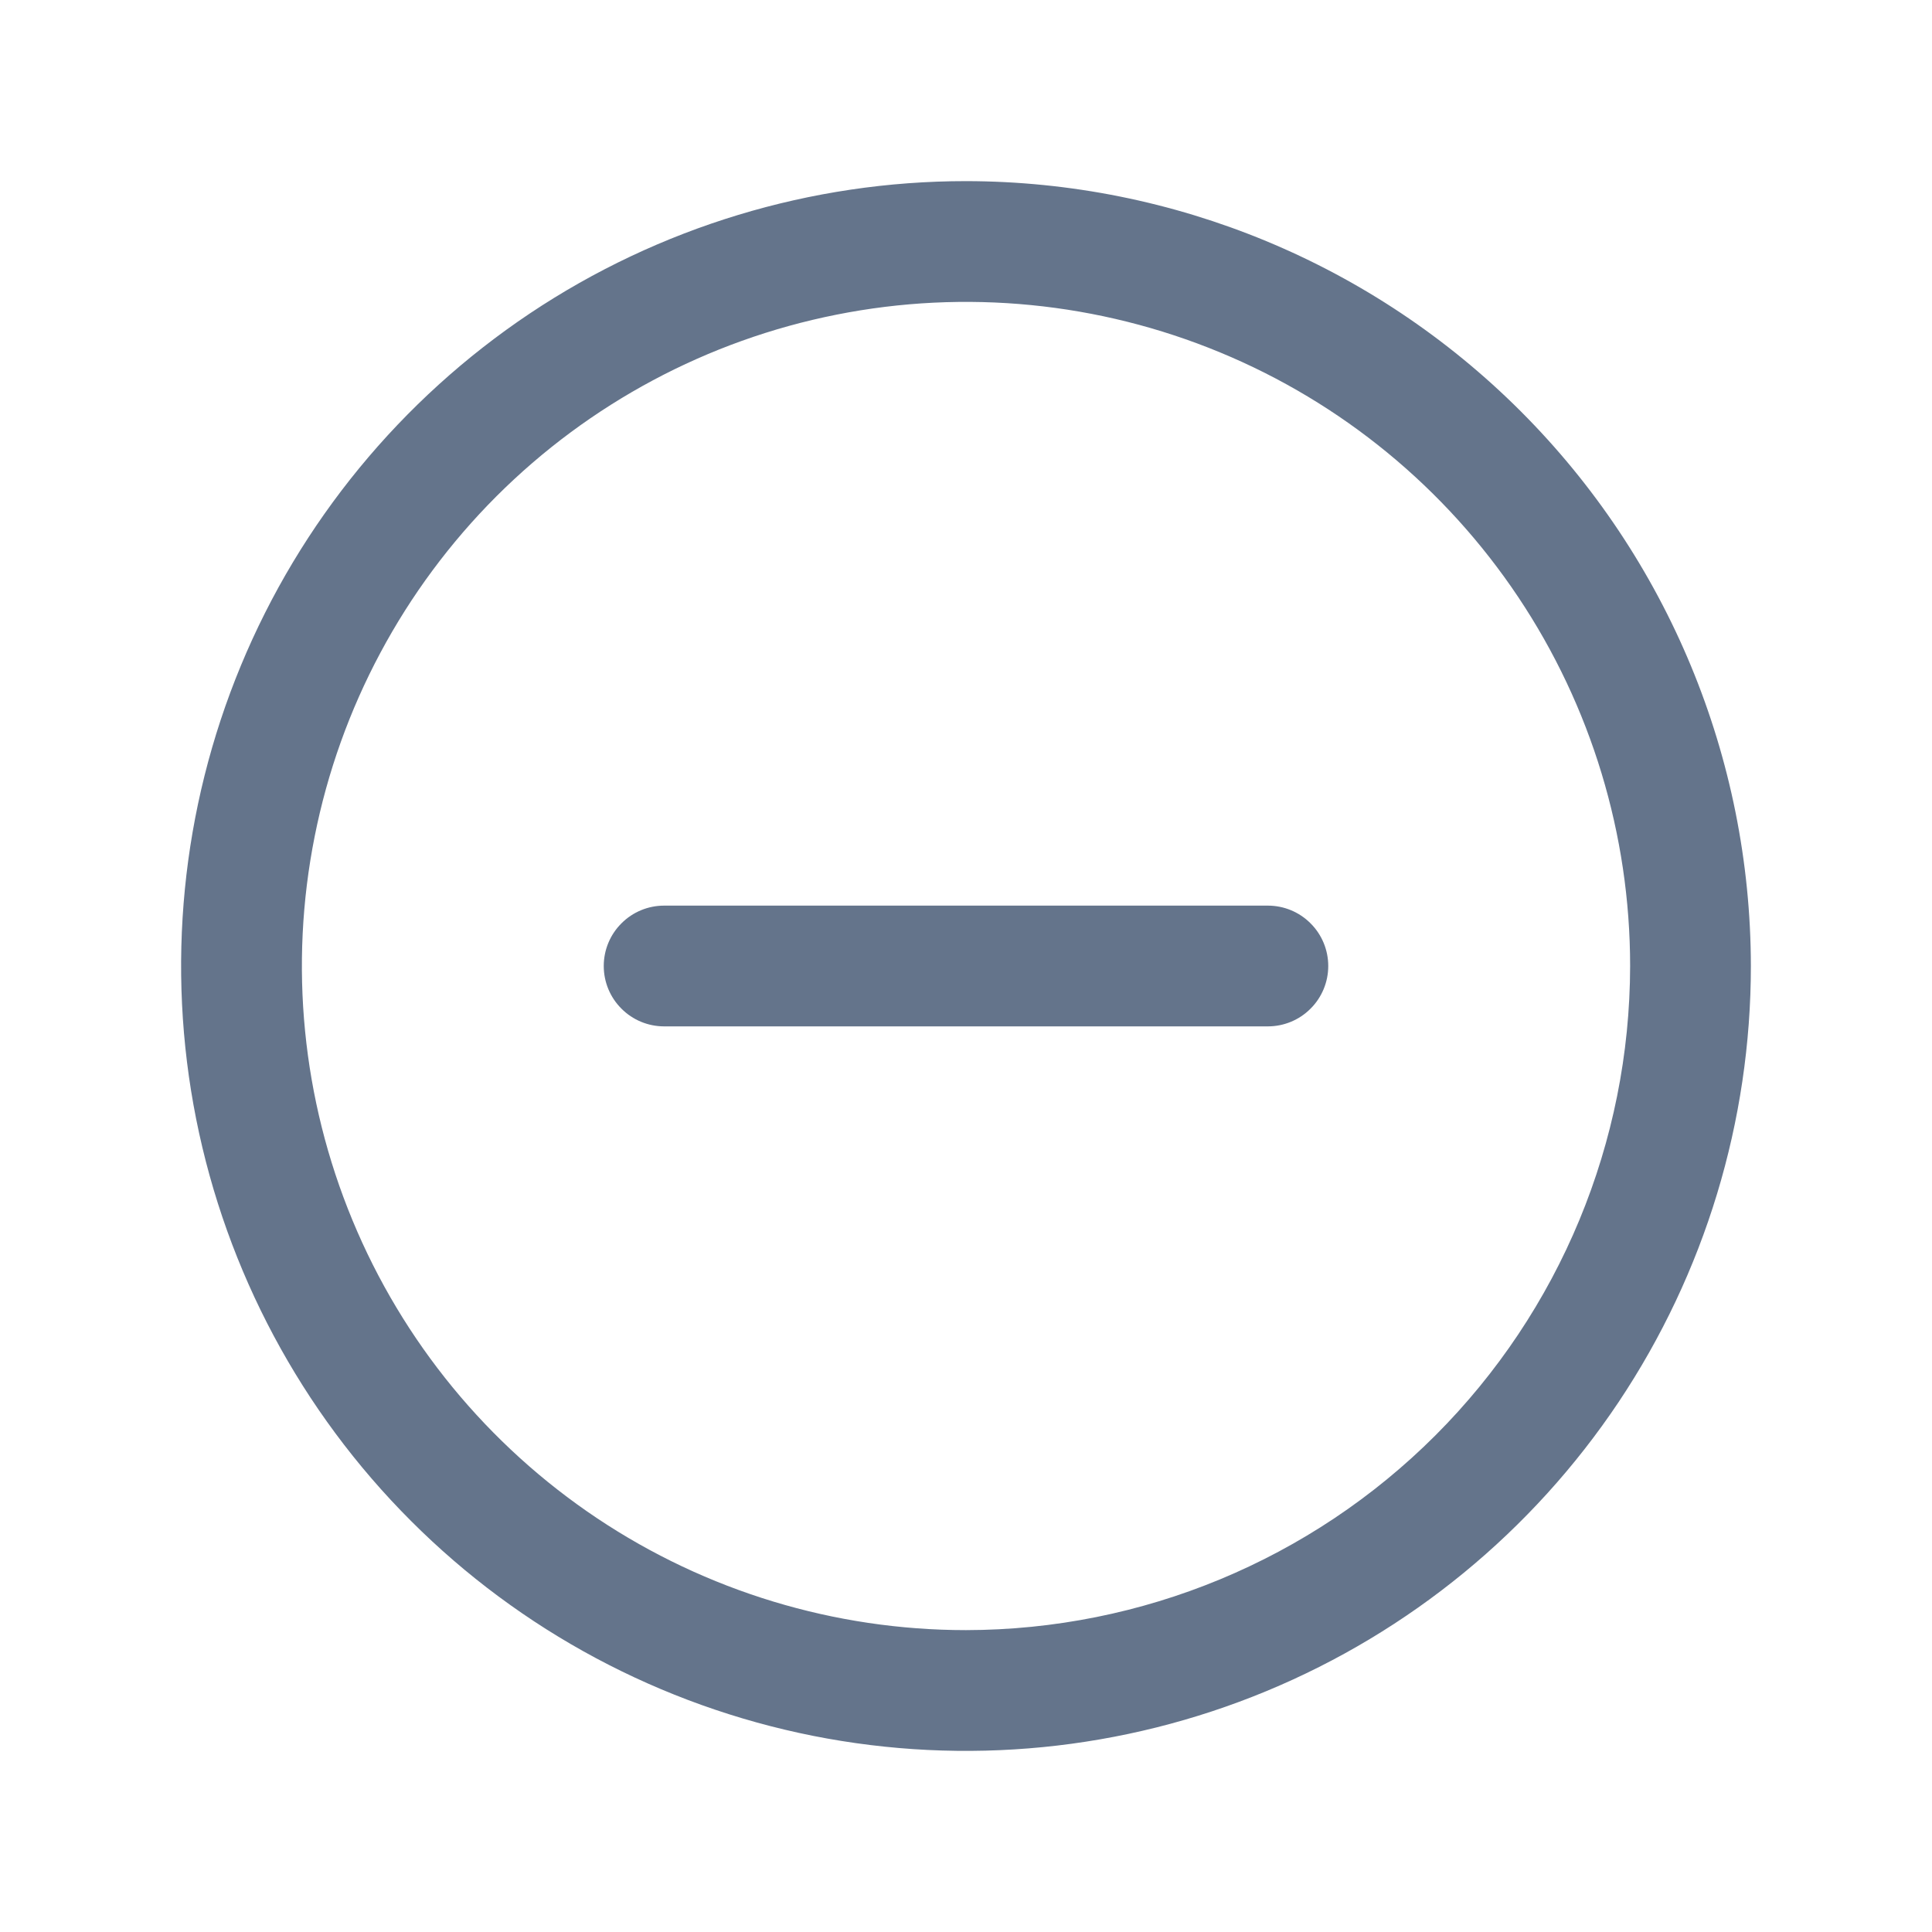
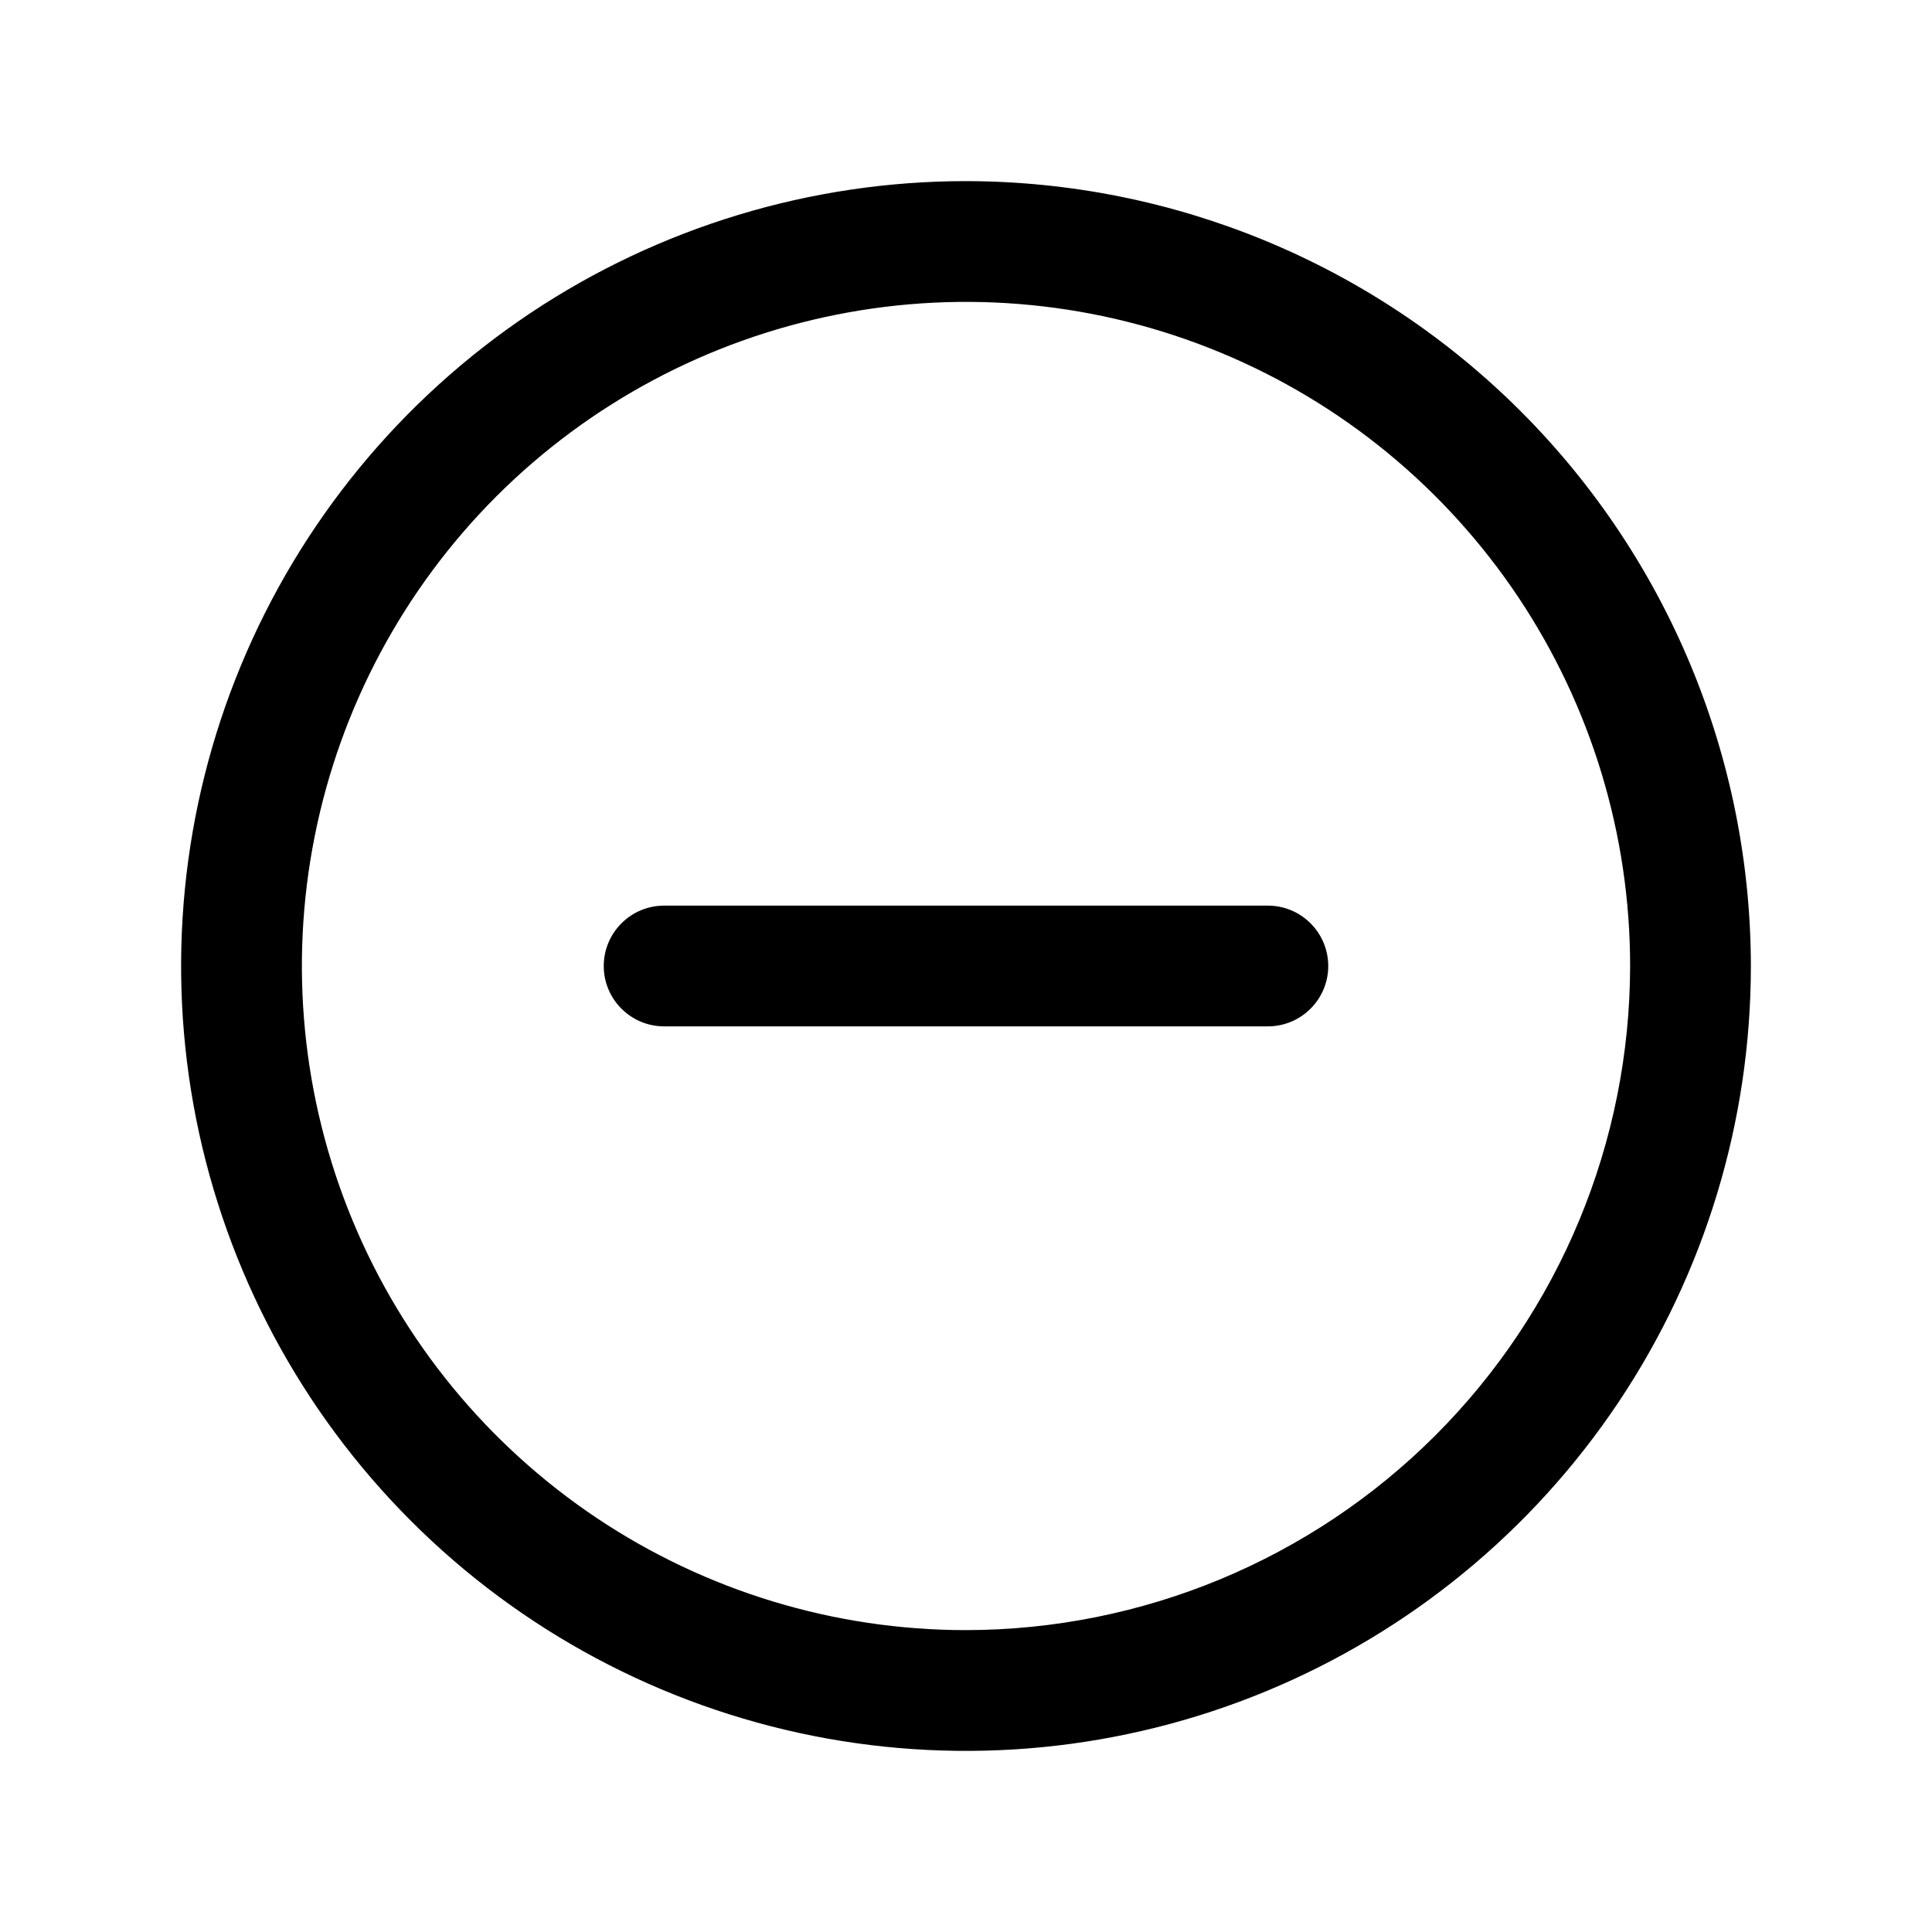
<svg xmlns="http://www.w3.org/2000/svg" width="24" height="24" viewBox="0 0 24 24" fill="none">
-   <path d="M16.5 12C16.5 12.199 16.421 12.39 16.28 12.53C16.14 12.671 15.949 12.75 15.75 12.75H8.25C8.051 12.75 7.86 12.671 7.72 12.53C7.579 12.39 7.5 12.199 7.5 12C7.5 11.801 7.579 11.61 7.72 11.47C7.86 11.329 8.051 11.25 8.25 11.25H15.75C15.949 11.25 16.14 11.329 16.28 11.47C16.421 11.61 16.5 11.801 16.5 12ZM21.75 12C21.75 13.928 21.178 15.813 20.107 17.417C19.035 19.02 17.513 20.27 15.731 21.008C13.95 21.746 11.989 21.939 10.098 21.563C8.207 21.186 6.469 20.258 5.106 18.894C3.742 17.531 2.814 15.793 2.437 13.902C2.061 12.011 2.254 10.05 2.992 8.269C3.73 6.487 4.98 4.965 6.583 3.893C8.187 2.822 10.072 2.25 12 2.25C14.585 2.253 17.063 3.281 18.891 5.109C20.719 6.937 21.747 9.415 21.75 12ZM20.25 12C20.25 10.368 19.766 8.773 18.86 7.417C17.953 6.06 16.665 5.002 15.157 4.378C13.65 3.754 11.991 3.59 10.39 3.909C8.79 4.227 7.32 5.013 6.166 6.166C5.013 7.32 4.227 8.79 3.909 10.39C3.59 11.991 3.754 13.65 4.378 15.157C5.002 16.665 6.06 17.953 7.417 18.86C8.773 19.766 10.368 20.25 12 20.25C14.187 20.247 16.284 19.378 17.831 17.831C19.378 16.284 20.247 14.187 20.25 12Z" fill="#64748B" />
+   <path d="M16.5 12C16.5 12.199 16.421 12.39 16.28 12.53C16.14 12.671 15.949 12.75 15.75 12.75H8.25C8.051 12.75 7.86 12.671 7.72 12.53C7.579 12.39 7.5 12.199 7.5 12C7.5 11.801 7.579 11.61 7.72 11.47C7.86 11.329 8.051 11.25 8.25 11.25H15.75C15.949 11.25 16.14 11.329 16.28 11.47C16.421 11.61 16.5 11.801 16.5 12ZM21.75 12C21.75 13.928 21.178 15.813 20.107 17.417C19.035 19.02 17.513 20.27 15.731 21.008C13.95 21.746 11.989 21.939 10.098 21.563C8.207 21.186 6.469 20.258 5.106 18.894C3.742 17.531 2.814 15.793 2.437 13.902C2.061 12.011 2.254 10.05 2.992 8.269C3.73 6.487 4.98 4.965 6.583 3.893C8.187 2.822 10.072 2.25 12 2.25C14.585 2.253 17.063 3.281 18.891 5.109C20.719 6.937 21.747 9.415 21.75 12ZM20.25 12C20.25 10.368 19.766 8.773 18.86 7.417C17.953 6.06 16.665 5.002 15.157 4.378C13.65 3.754 11.991 3.59 10.39 3.909C8.79 4.227 7.32 5.013 6.166 6.166C5.013 7.32 4.227 8.79 3.909 10.39C3.59 11.991 3.754 13.65 4.378 15.157C5.002 16.665 6.06 17.953 7.417 18.86C8.773 19.766 10.368 20.25 12 20.25C14.187 20.247 16.284 19.378 17.831 17.831C19.378 16.284 20.247 14.187 20.25 12Z" fill="black" />
</svg>
